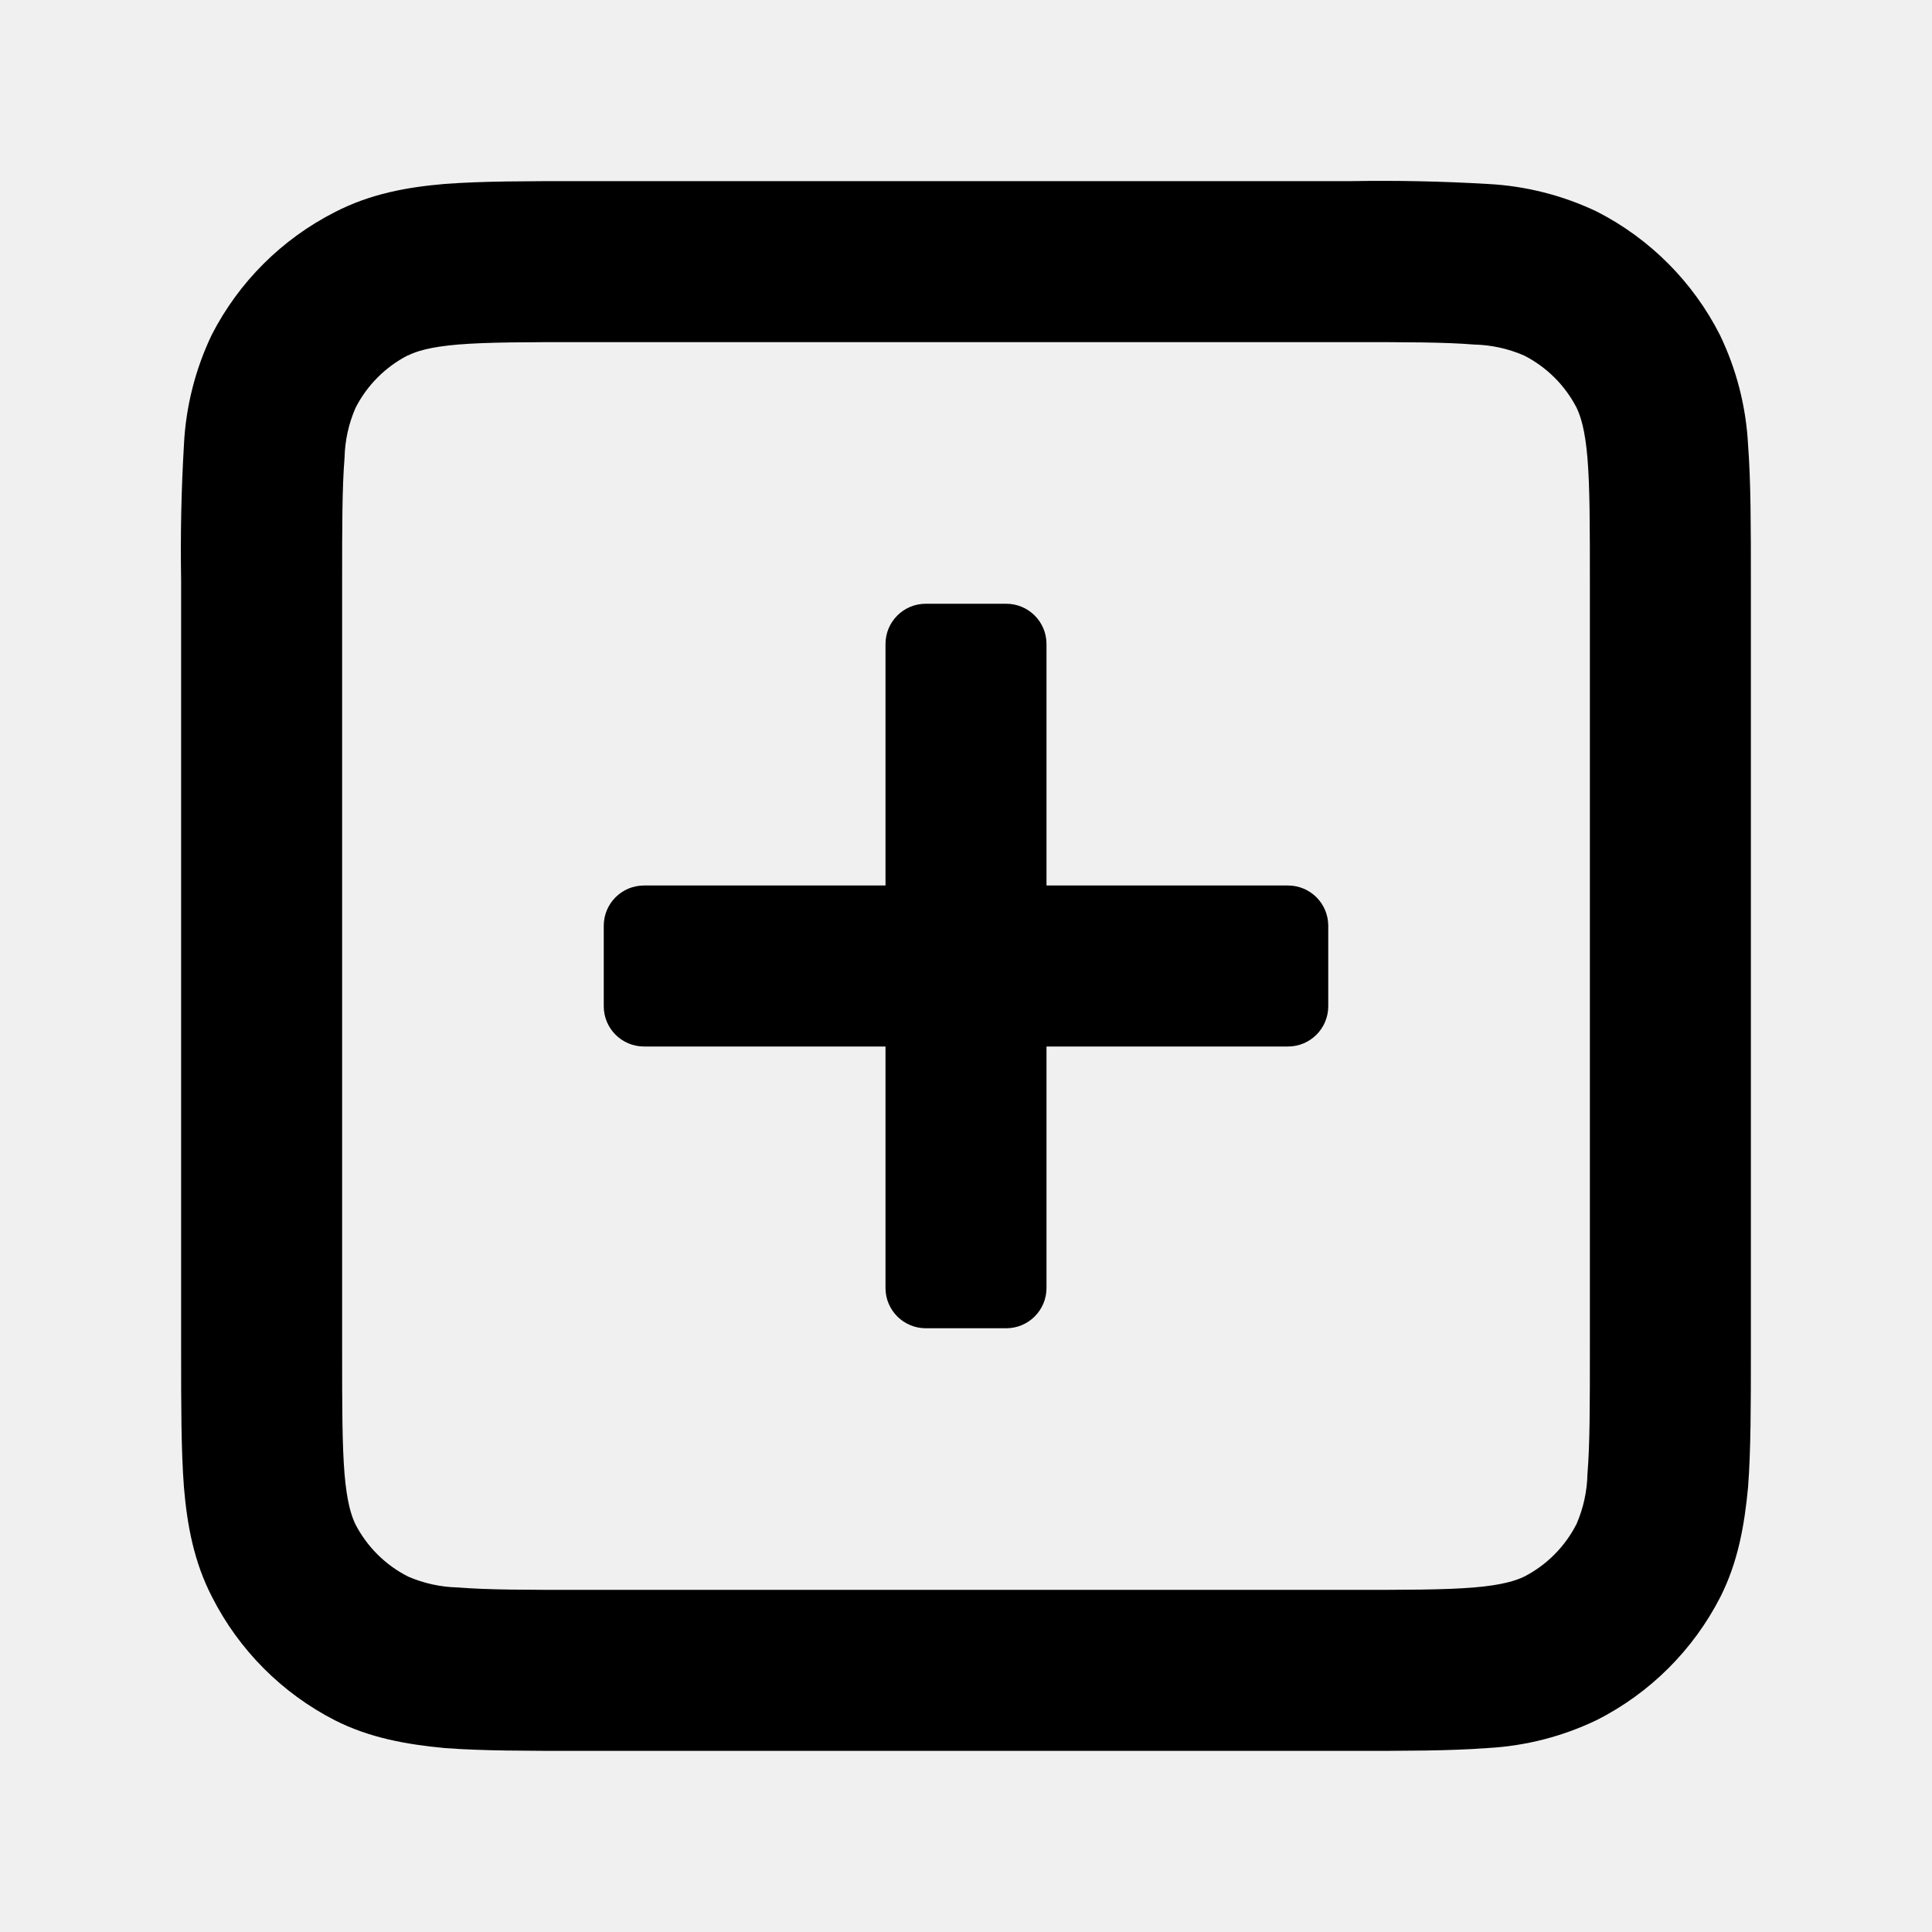
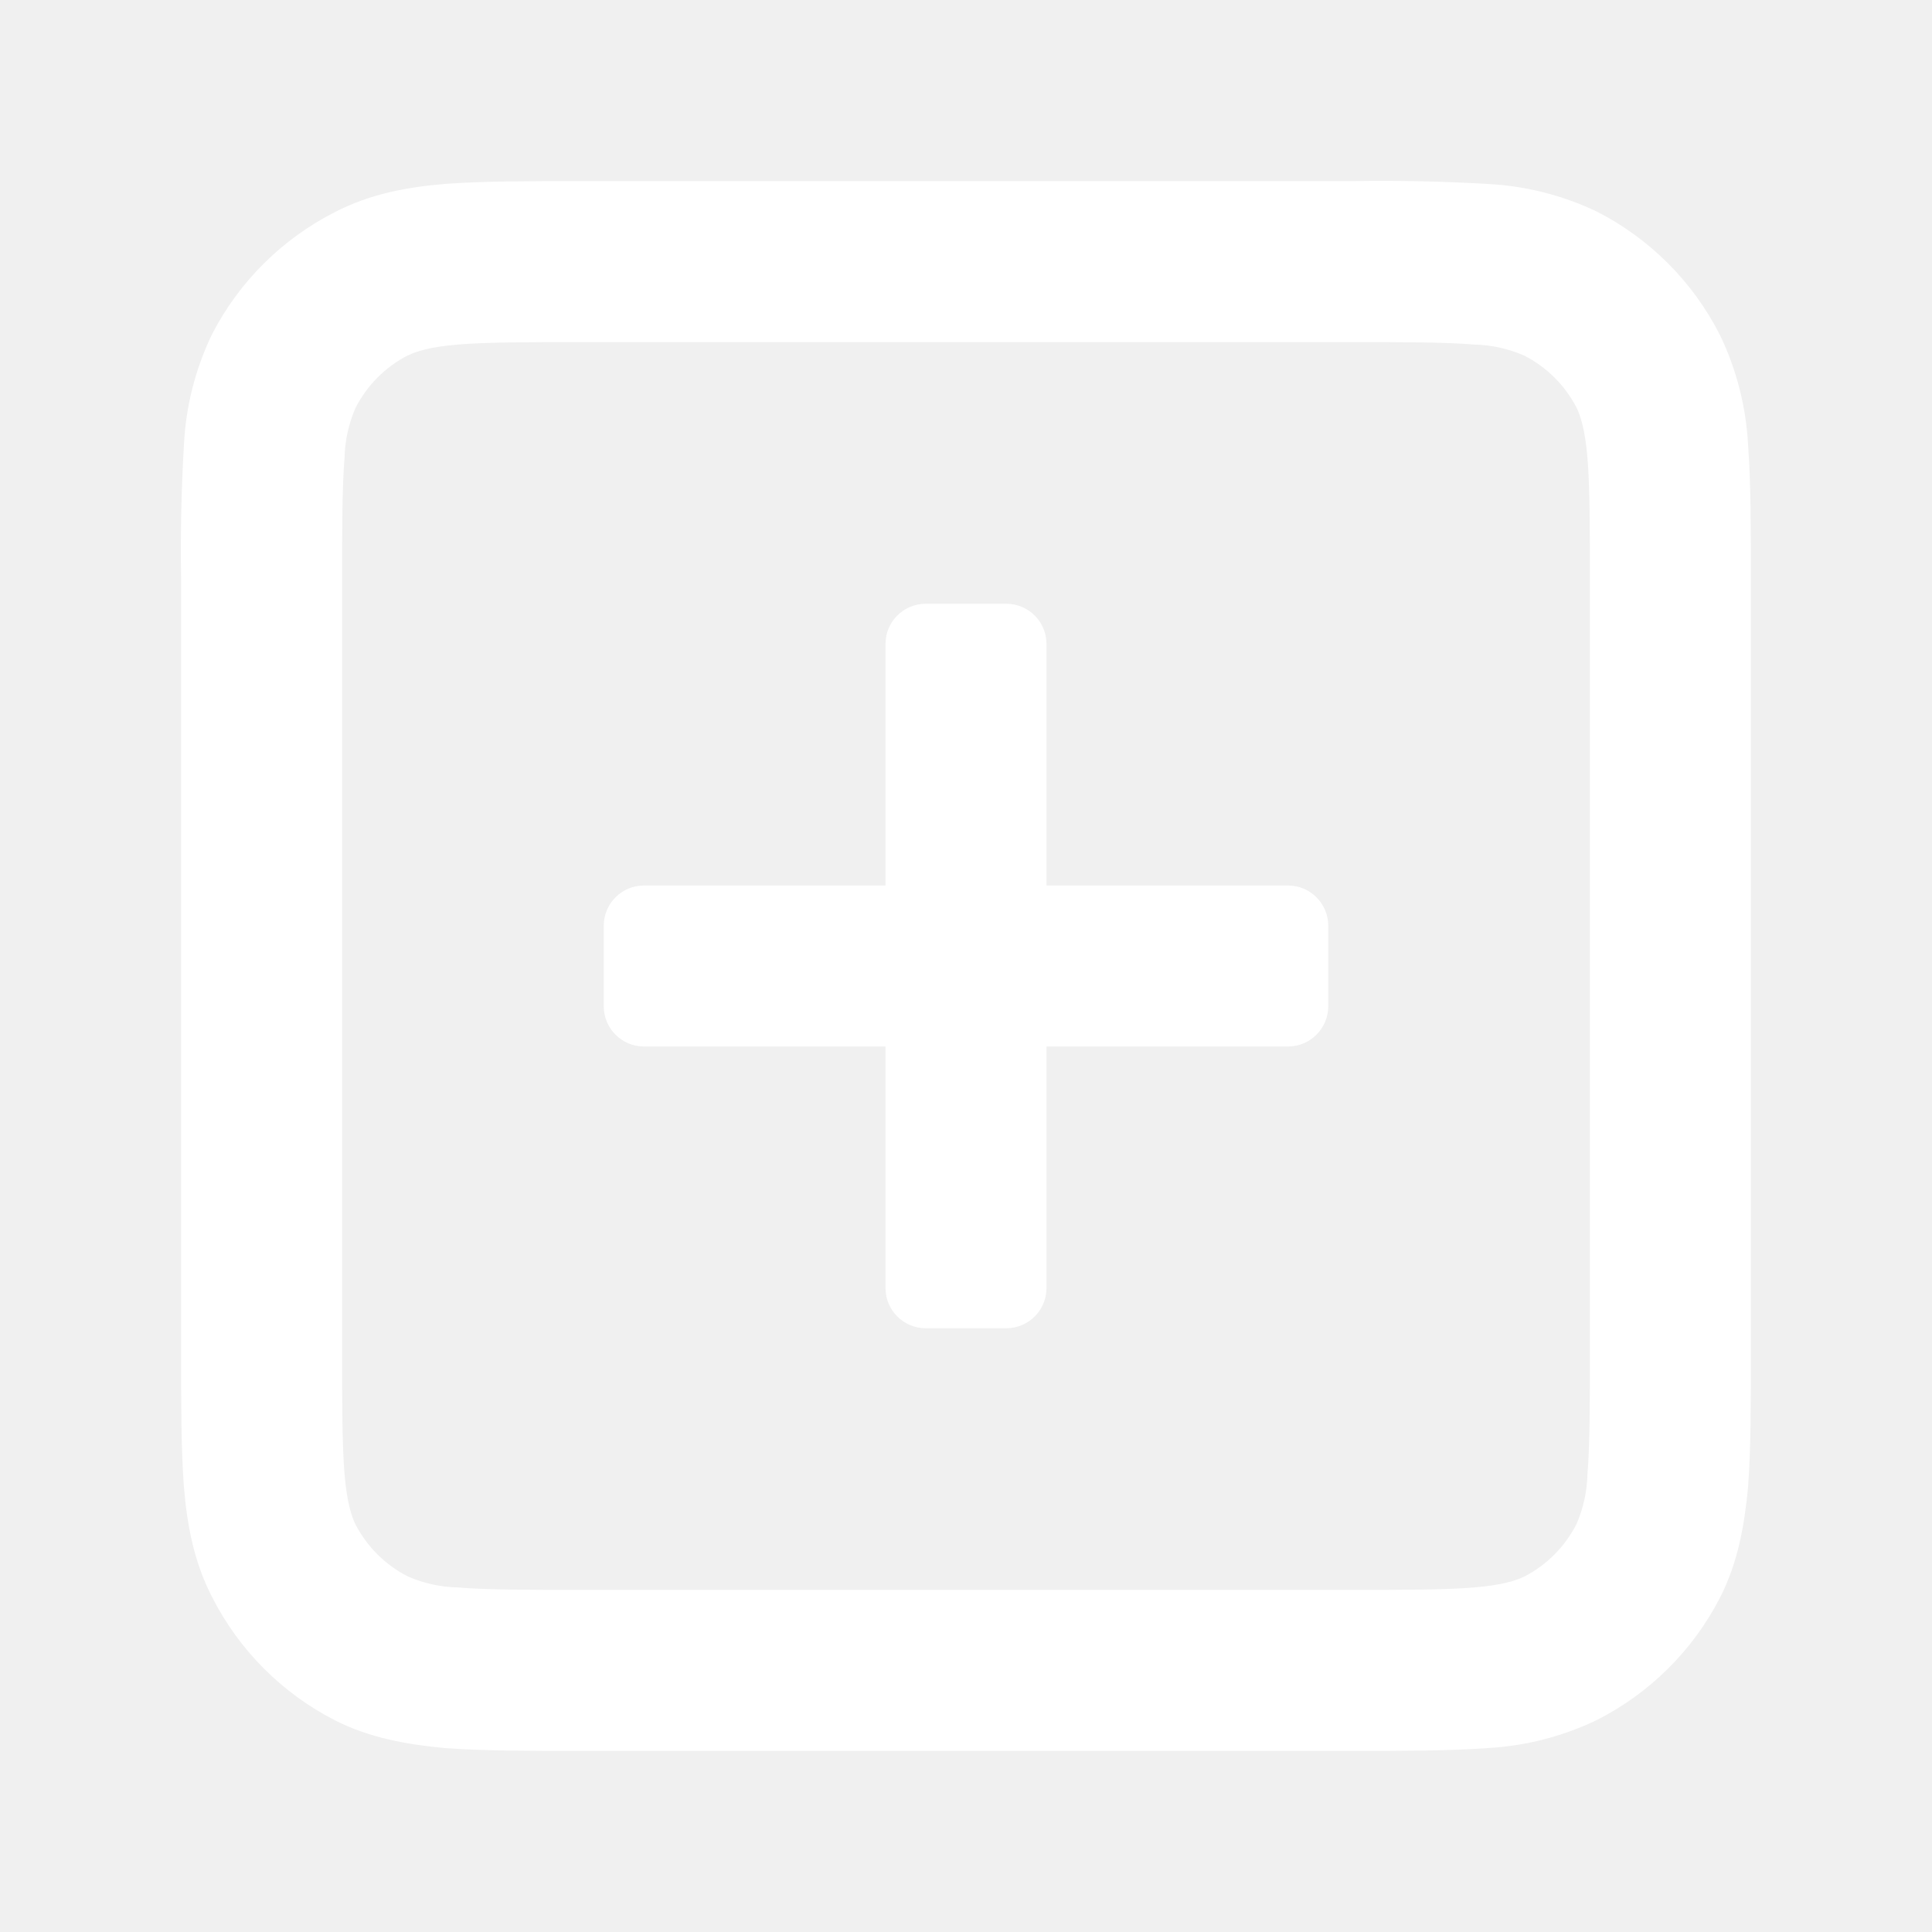
- <svg xmlns="http://www.w3.org/2000/svg" fill="currentColor" viewBox="0 0 48 48" width="1em" height="1em">
+ <svg xmlns="http://www.w3.org/2000/svg" fill="white" viewBox="0 0 48 48" width="1em" height="1em">
  <path d="M25 15a1 1 0 0 1 1 1v6h6a1 1 0 0 1 1 1v2a1 1 0 0 1-1 1h-6v6a1 1 0 0 1-1 1h-2a1 1 0 0 1-1-1v-6h-6a1 1 0 0 1-1-1v-2a1 1 0 0 1 1-1h6v-6a1 1 0 0 1 1-1h2Z" />
  <path d="M33.58 4.5H14.42c-1.33 0-2.45 0-3.37.07-.95.08-1.86.25-2.73.7a7 7 0 0 0-3.06 3.05 7.14 7.14 0 0 0-.69 2.73 44.6 44.6 0 0 0-.07 3.37v19.16c0 1.33 0 2.45.07 3.37.08.95.25 1.86.7 2.73a7 7 0 0 0 3.05 3.06c.87.44 1.78.6 2.73.69.92.07 2.04.07 3.37.07h19.16c1.33 0 2.45 0 3.37-.07a7.14 7.14 0 0 0 2.73-.7 7 7 0 0 0 3.06-3.05c.44-.87.6-1.78.69-2.73.07-.92.07-2.04.07-3.37V14.42c0-1.33 0-2.45-.07-3.37a7.14 7.14 0 0 0-.7-2.73 7 7 0 0 0-3.05-3.06 7.14 7.14 0 0 0-2.73-.69 44.6 44.6 0 0 0-3.37-.07ZM10.14 8.83c.2-.1.53-.21 1.24-.27.73-.06 1.69-.06 3.12-.06h19c1.43 0 2.39 0 3.12.06a3.3 3.3 0 0 1 1.24.27 3 3 0 0 1 1.31 1.3c.1.21.21.54.27 1.25.06.73.06 1.69.06 3.12v19c0 1.43 0 2.39-.06 3.12a3.3 3.3 0 0 1-.27 1.24 3 3 0 0 1-1.3 1.31c-.21.1-.54.21-1.25.27-.73.06-1.69.06-3.12.06h-19c-1.43 0-2.39 0-3.12-.06a3.3 3.3 0 0 1-1.24-.27 3 3 0 0 1-1.31-1.3c-.1-.21-.21-.54-.27-1.25-.06-.73-.06-1.69-.06-3.12v-19c0-1.43 0-2.39.06-3.12a3.3 3.3 0 0 1 .27-1.24 3 3 0 0 1 1.3-1.31Z" />
</svg>
